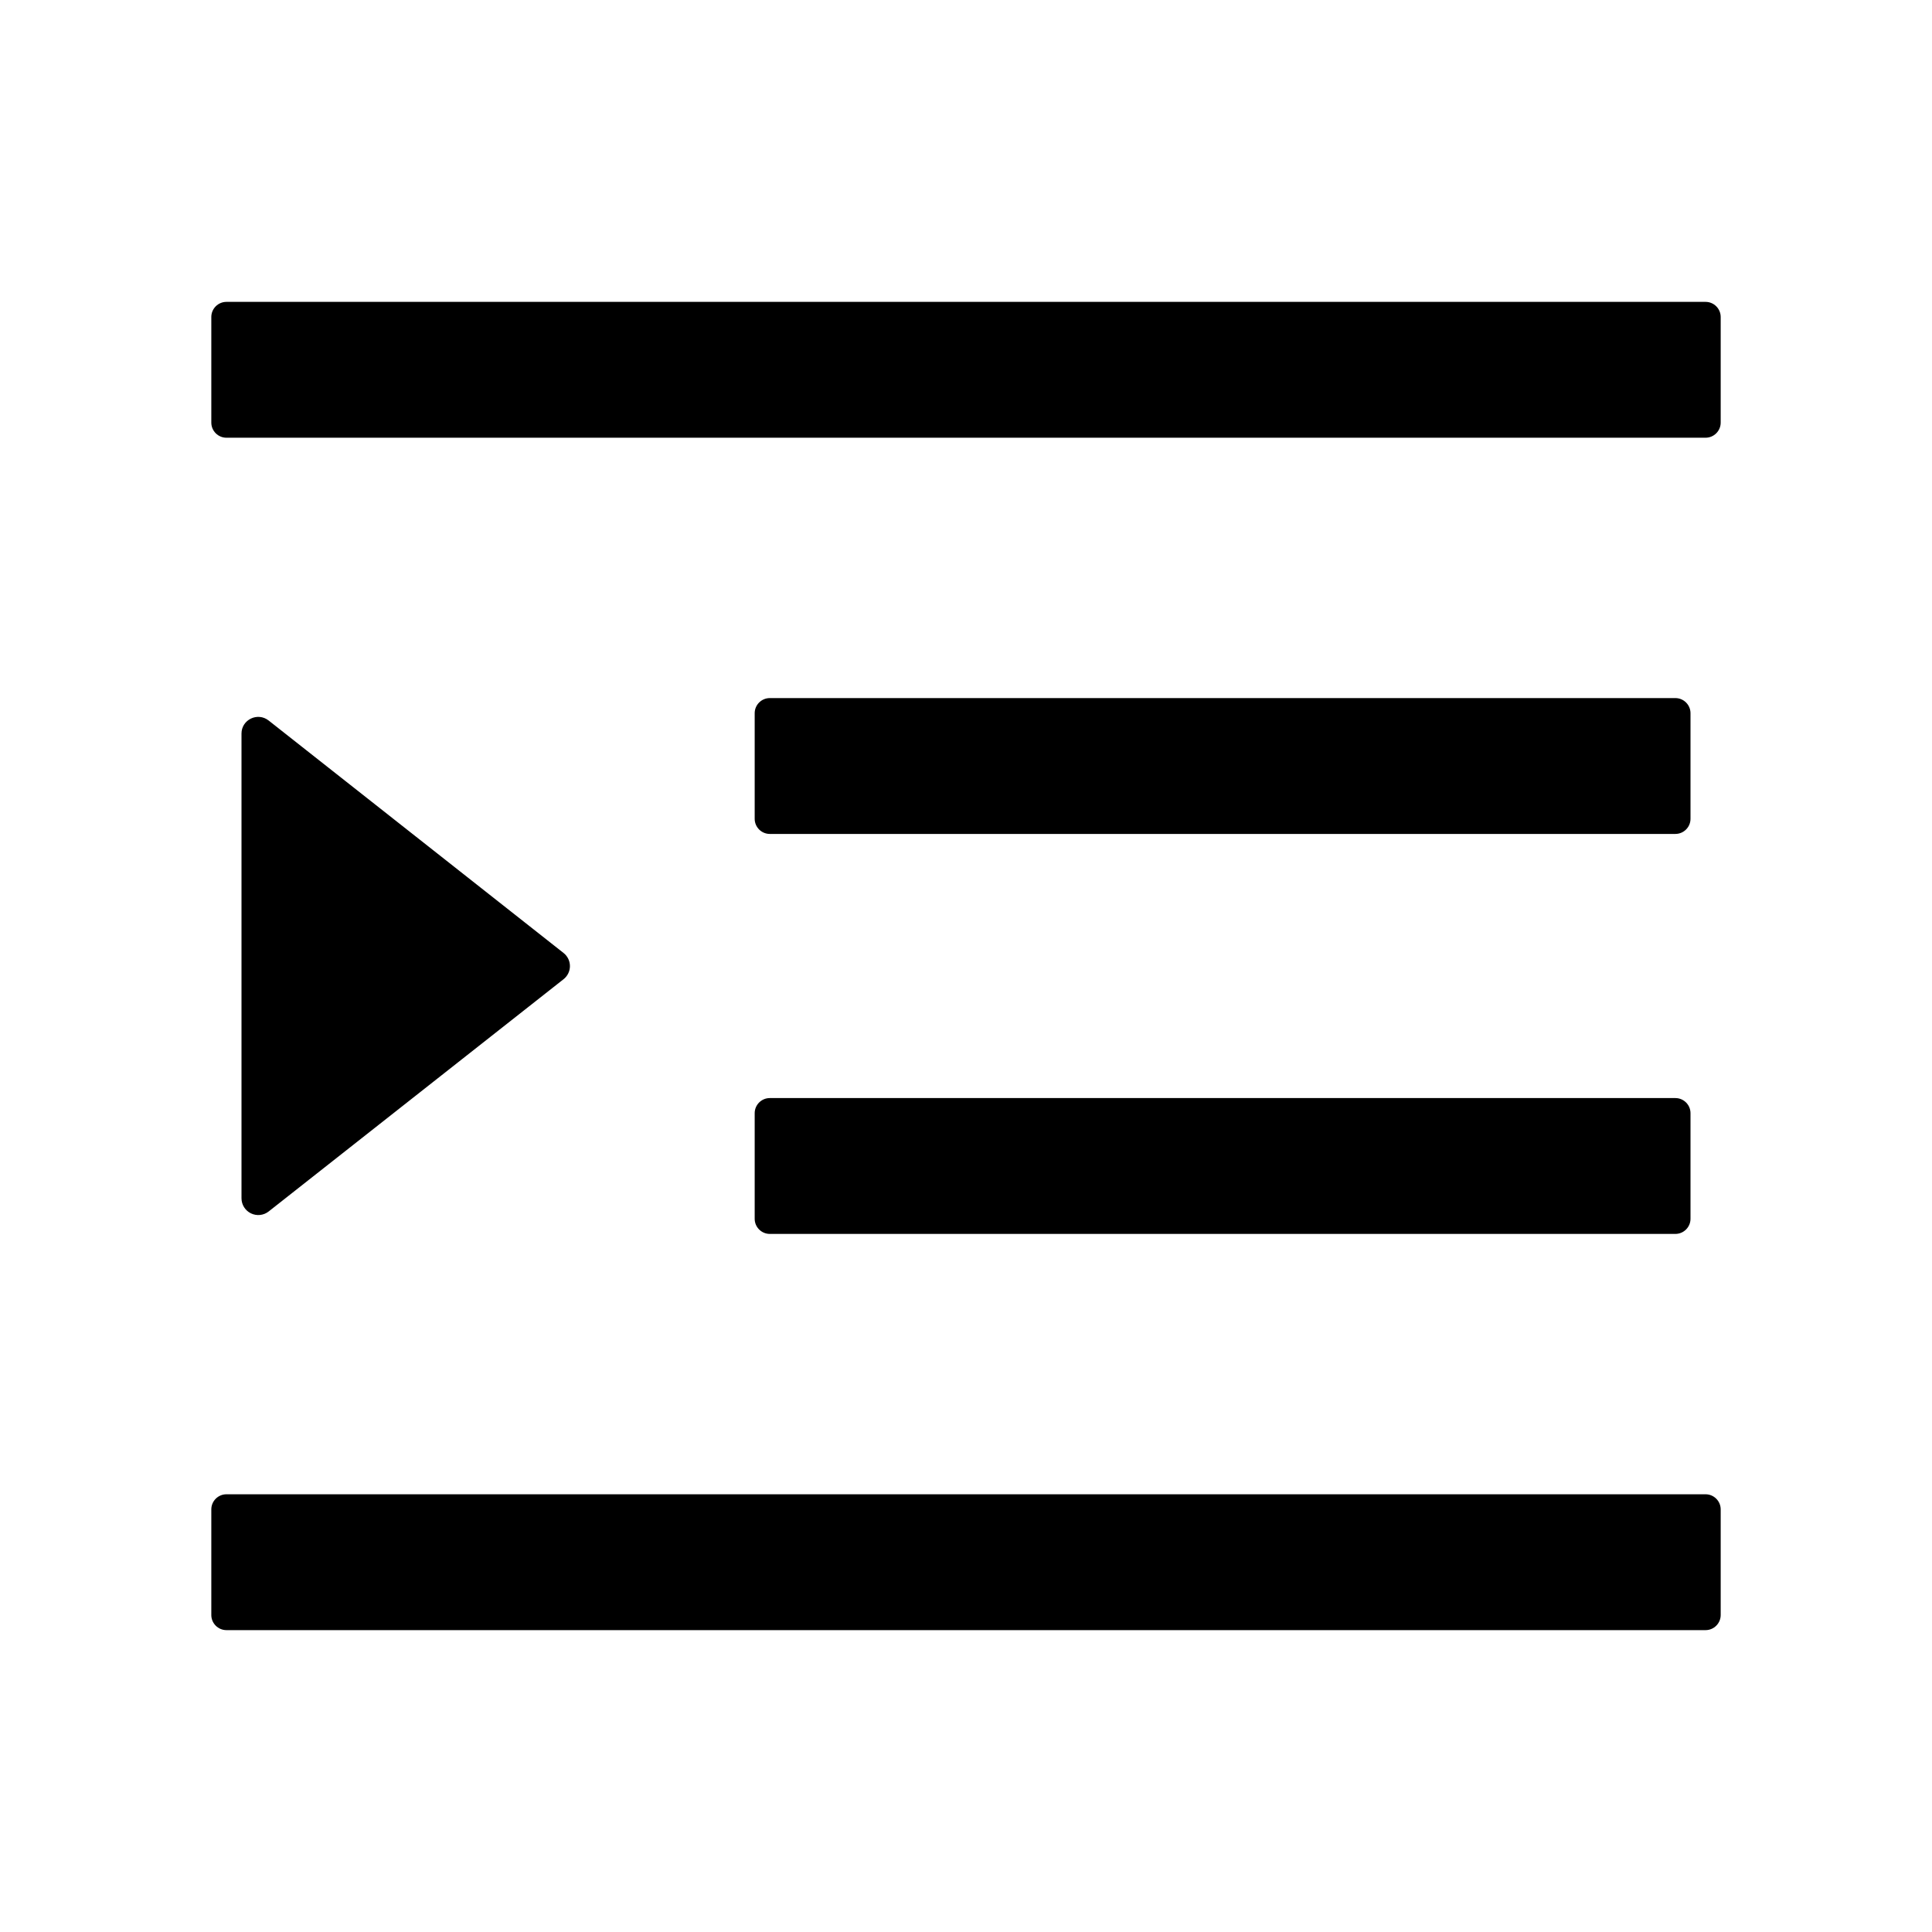
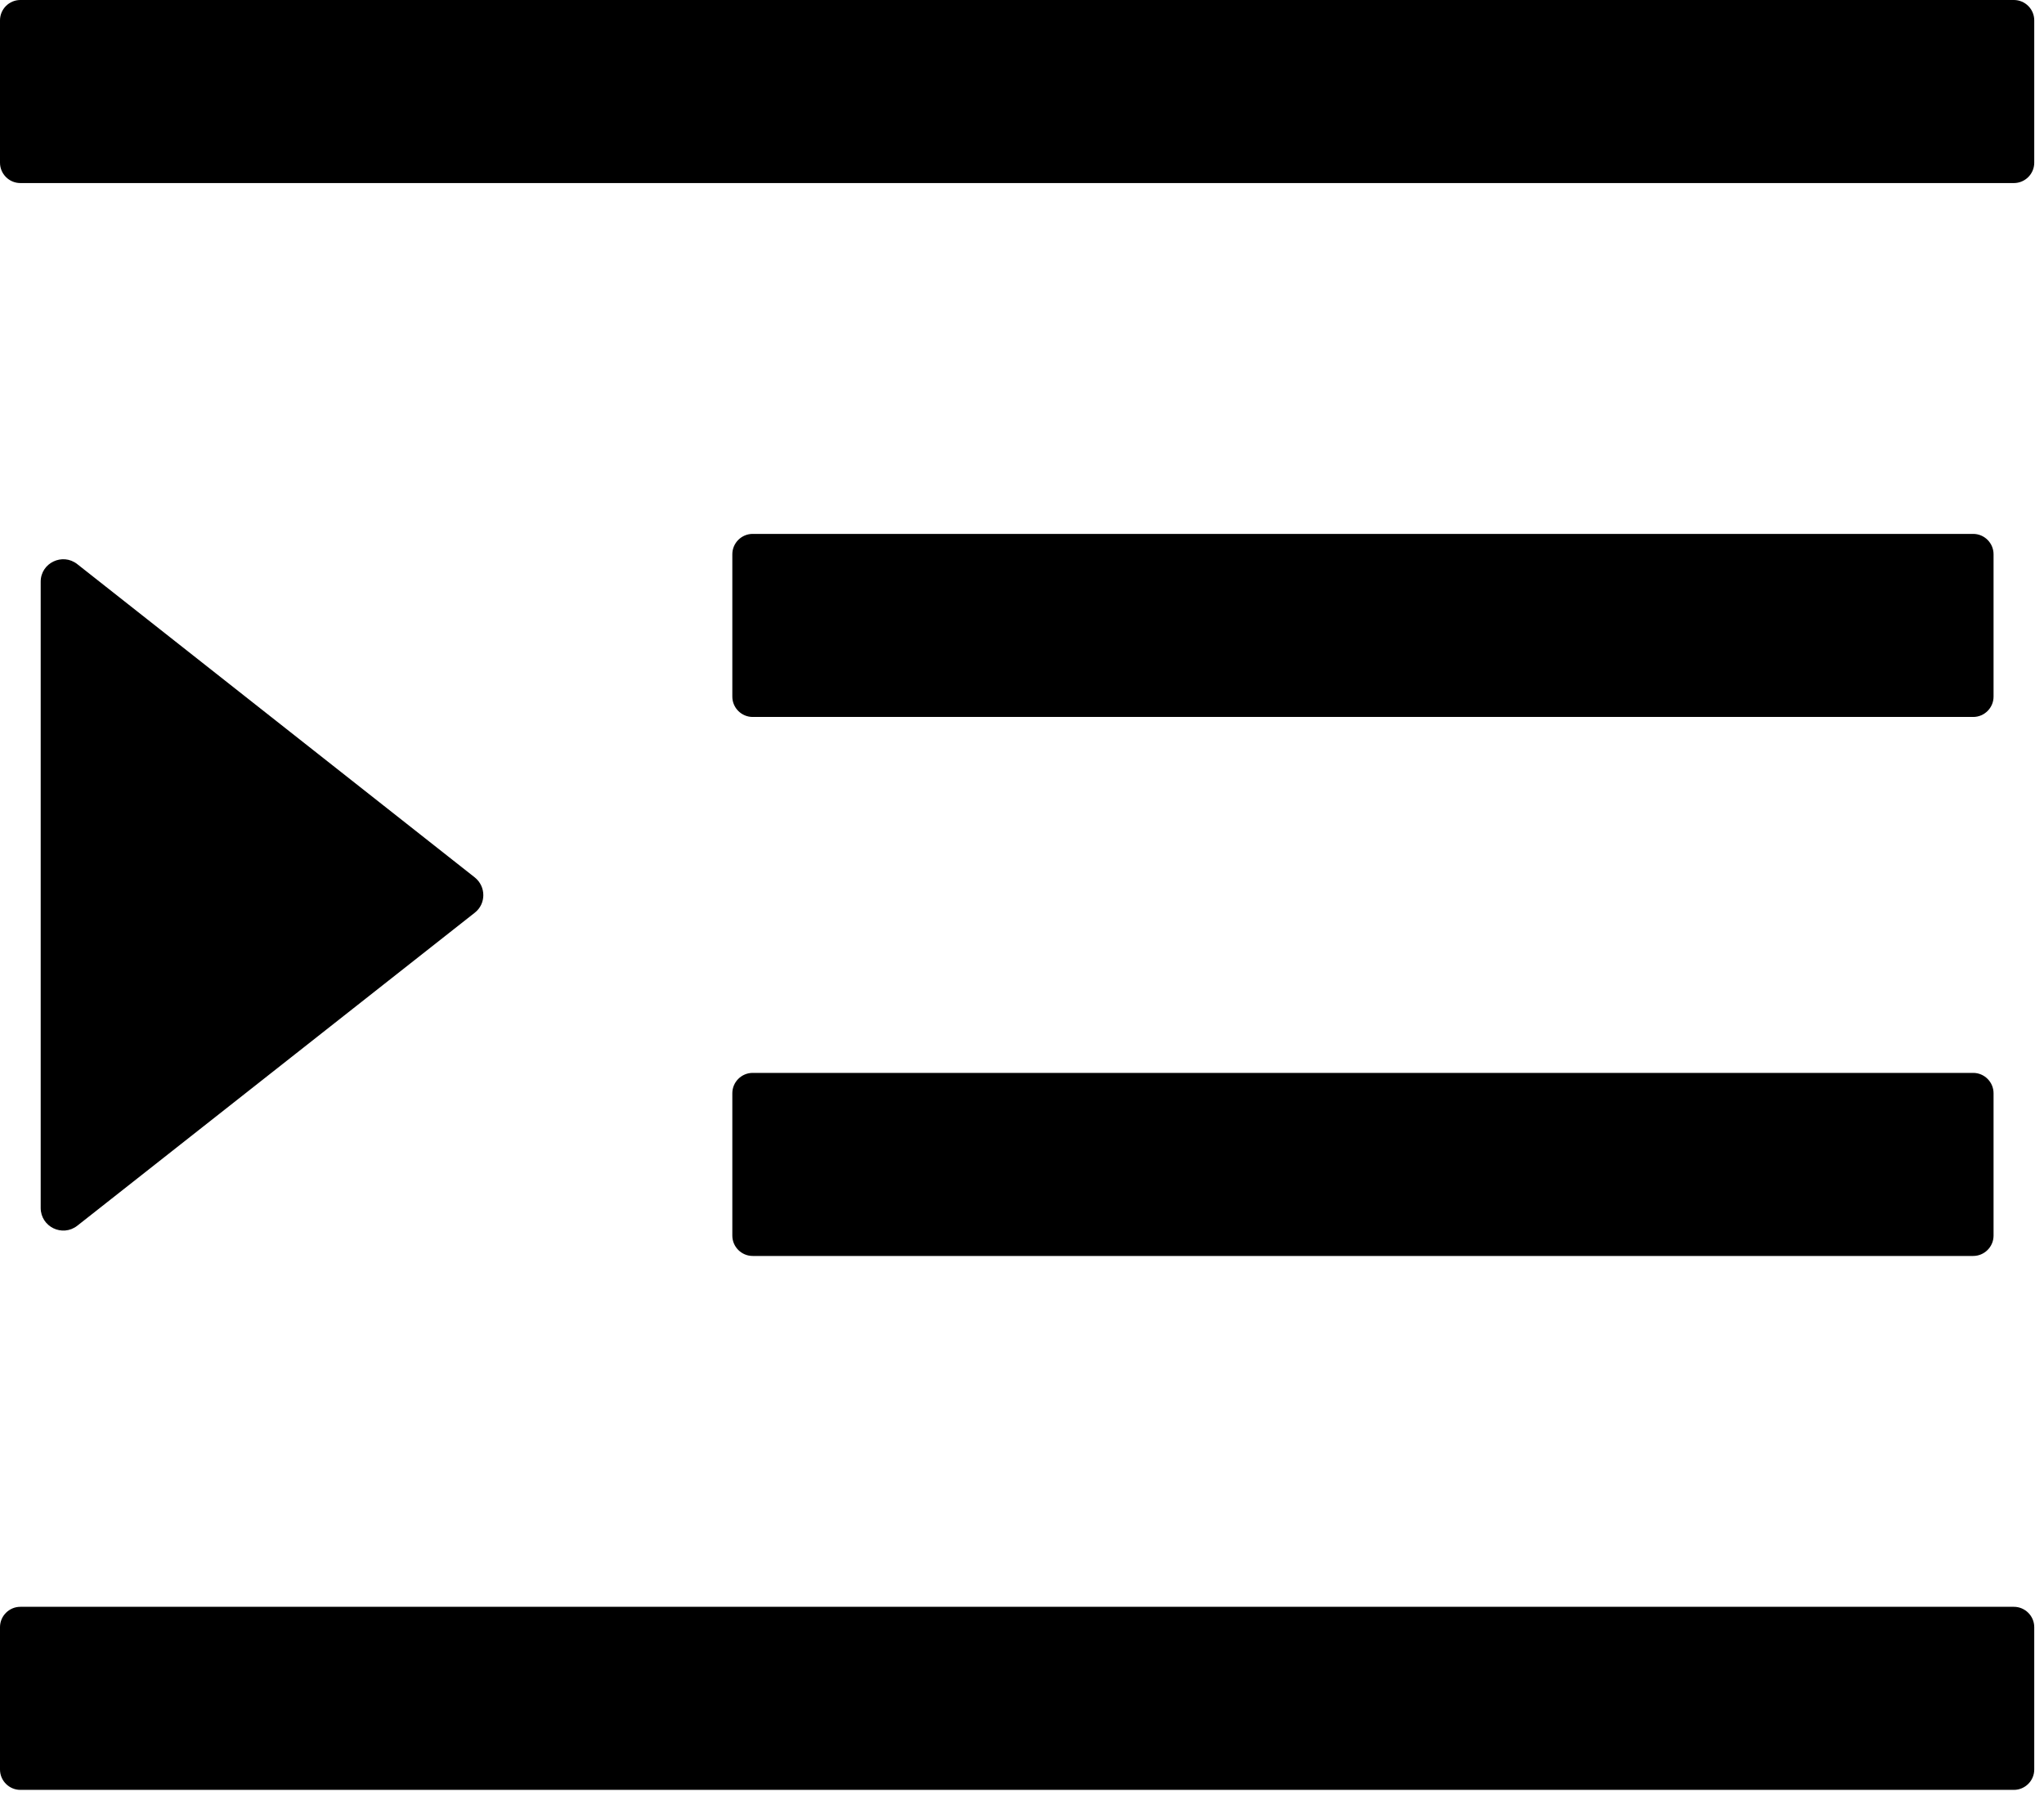
- <svg xmlns="http://www.w3.org/2000/svg" viewBox="0 0 1024 1024" width="64" height="64">
-   <path d="M408 442h480c4.4 0 8-3.6 8-8v-56c0-4.4-3.6-8-8-8H408c-4.4 0-8 3.6-8 8v56c0 4.4 3.6 8 8 8zm-8 204c0 4.4 3.6 8 8 8h480c4.4 0 8-3.6 8-8v-56c0-4.4-3.6-8-8-8H408c-4.4 0-8 3.6-8 8v56zm504-486H120c-4.4 0-8 3.6-8 8v56c0 4.4 3.6 8 8 8h784c4.4 0 8-3.6 8-8v-56c0-4.4-3.6-8-8-8zm0 632H120c-4.4 0-8 3.6-8 8v56c0 4.4 3.6 8 8 8h784c4.4 0 8-3.6 8-8v-56c0-4.4-3.6-8-8-8zM142.4 642.1L298.7 519a8.84 8.84 0 0 0 0-13.9L142.4 381.9c-5.8-4.6-14.4-.5-14.4 6.9v246.3a8.9 8.9 0 0 0 14.4 7z" />
+ <svg xmlns="http://www.w3.org/2000/svg" width="128px" height="113px" viewBox="0 0 128 113" version="1.1">
+   <g id="页面-1" stroke="none" stroke-width="1" fill-rule="evenodd">
+     <g id="hamburger" transform="translate(0, 0)" fill-rule="nonzero">
+       <path d="M47.134,44.904 L123.567,44.904 C124.268,44.904 124.841,44.331 124.841,43.631 L124.841,34.713 C124.841,34.013 124.268,33.439 123.567,33.439 L47.134,33.439 C46.433,33.439 45.86,34.013 45.86,34.713 L45.86,43.631 C45.86,44.331 46.433,44.904 47.134,44.904 Z M45.86,77.389 C45.86,78.089 46.433,78.662 47.134,78.662 L123.567,78.662 C124.268,78.662 124.841,78.089 124.841,77.389 L124.841,68.471 C124.841,67.771 124.268,67.197 123.567,67.197 L47.134,67.197 C46.433,67.197 45.86,67.771 45.86,68.471 L45.86,77.389 Z M126.115,0 L1.274,0 C0.573,0 0,0.573 0,1.274 L0,10.191 C0,10.892 0.573,11.465 1.274,11.465 L126.115,11.465 C126.815,11.465 127.389,10.892 127.389,10.191 L127.389,1.274 C127.389,0.573 126.815,0 126.115,0 Z M126.115,100.637 L1.274,100.637 C0.573,100.637 0,101.21 0,101.911 L0,110.828 C0,111.529 0.573,112.102 1.274,112.102 L126.115,112.102 C126.815,112.102 127.389,111.529 127.389,110.828 L127.389,101.911 C127.389,101.21 126.815,100.637 126.115,100.637 Z M4.841,76.768 L29.729,57.166 C30.446,56.608 30.446,55.525 29.729,54.952 L4.841,35.334 C3.917,34.602 2.548,35.255 2.548,36.433 L2.548,75.653 C2.548,76.831 3.901,77.5 4.841,76.768 L4.841,76.768 Z" id="形状" />
+     </g>
+   </g>
</svg>
